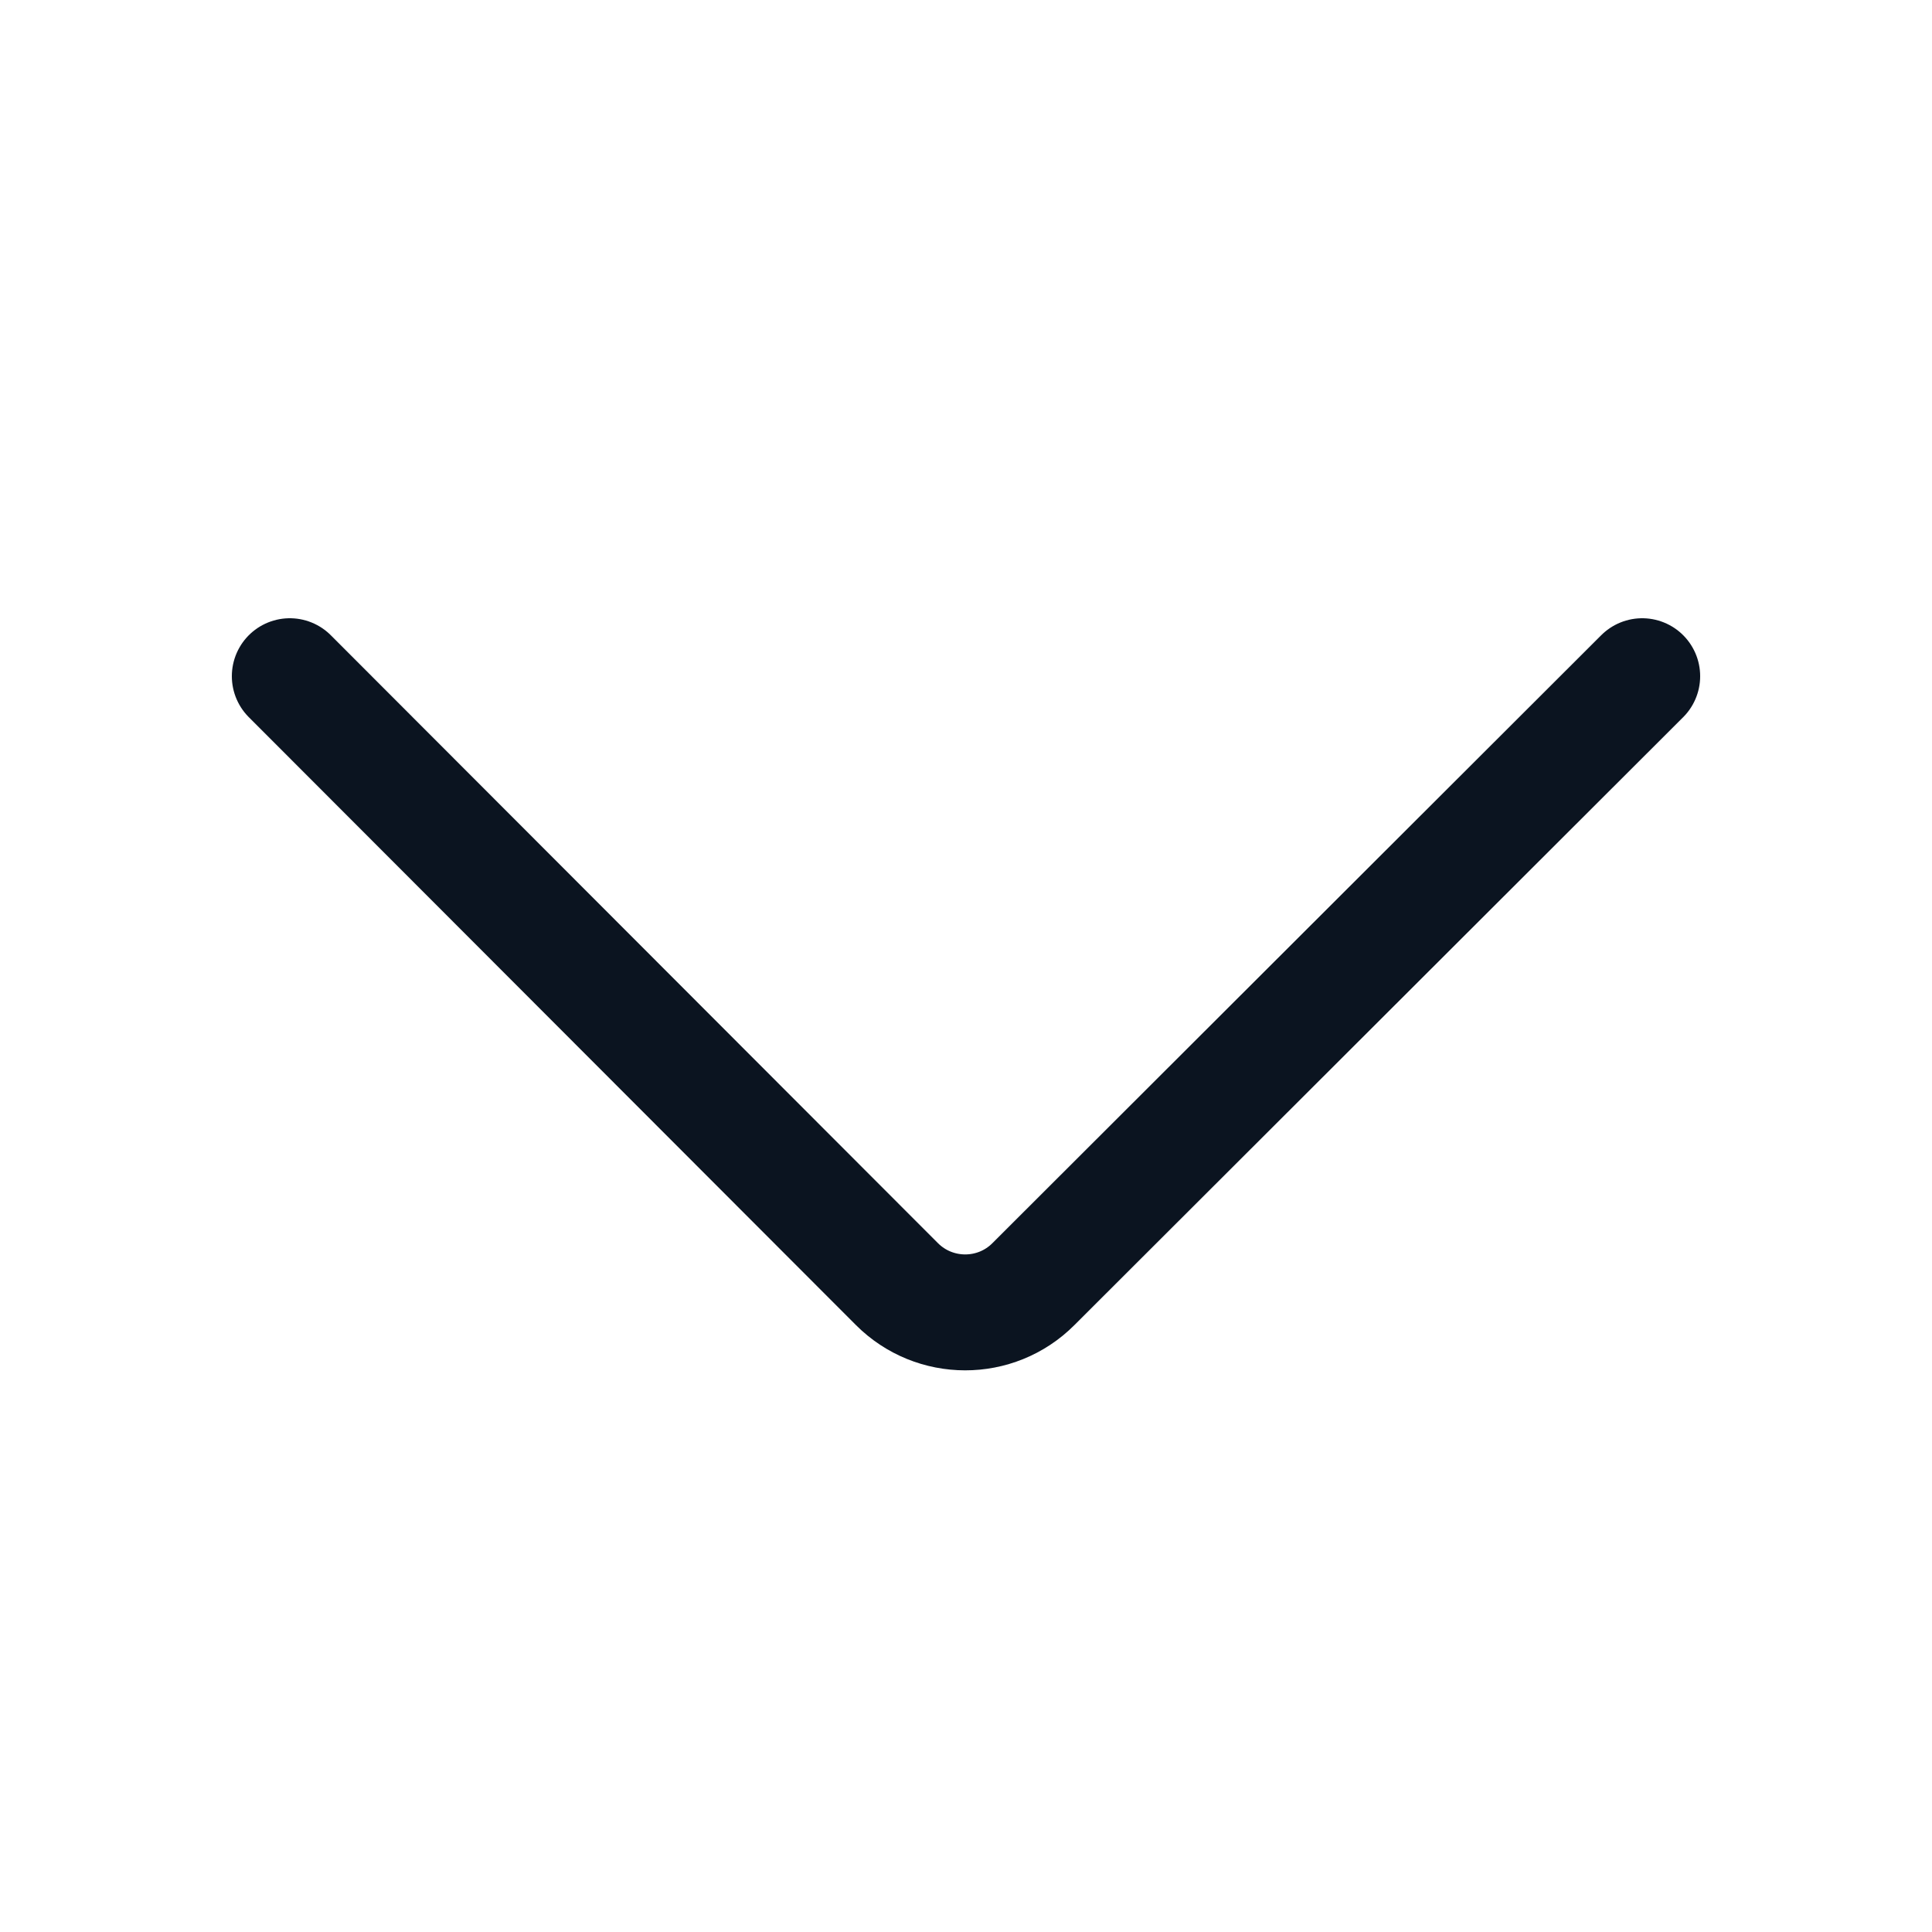
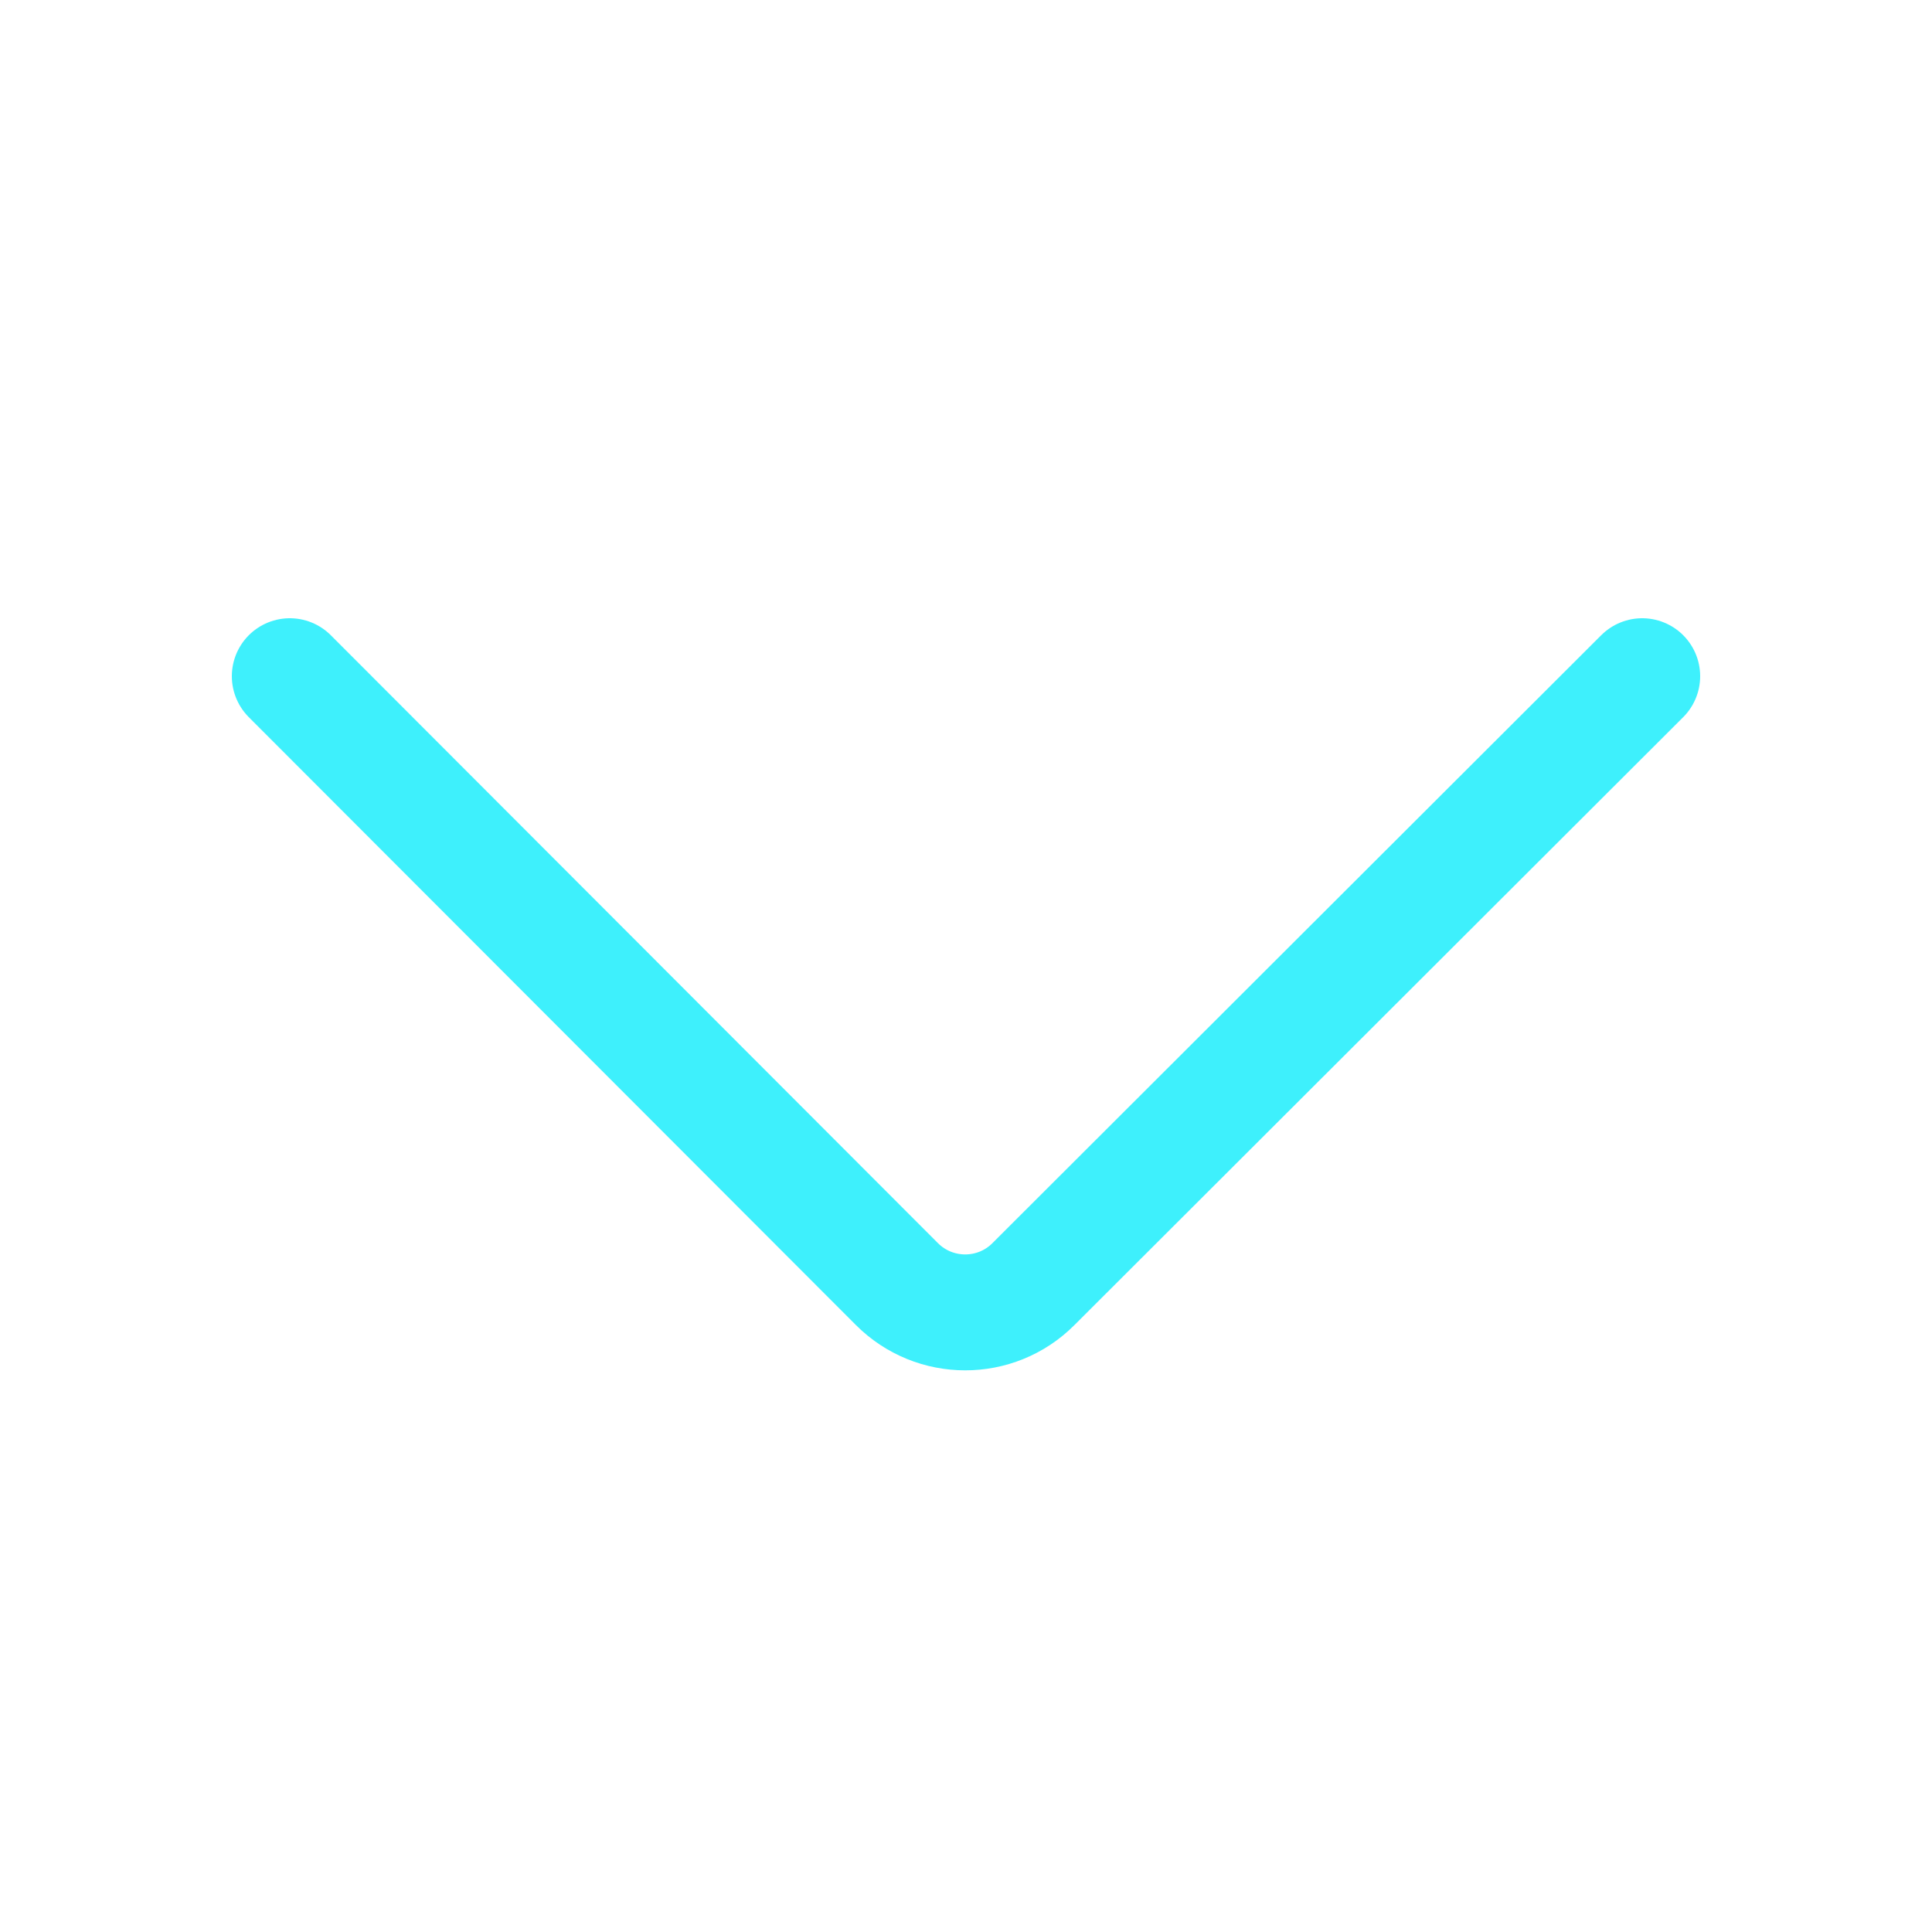
<svg xmlns="http://www.w3.org/2000/svg" width="20" height="20" viewBox="0 0 20 20" fill="none">
-   <path d="M17 7L10.698 13.293C10.308 13.684 9.674 13.683 9.284 13.292L3 7" stroke="#0B1420" stroke-width="1.2" stroke-linecap="round" />
+   <path d="M17 7L10.698 13.293C10.308 13.684 9.674 13.683 9.284 13.292L3 7" stroke="#3EF0FC" stroke-width="1.2" stroke-linecap="round" />
</svg>
